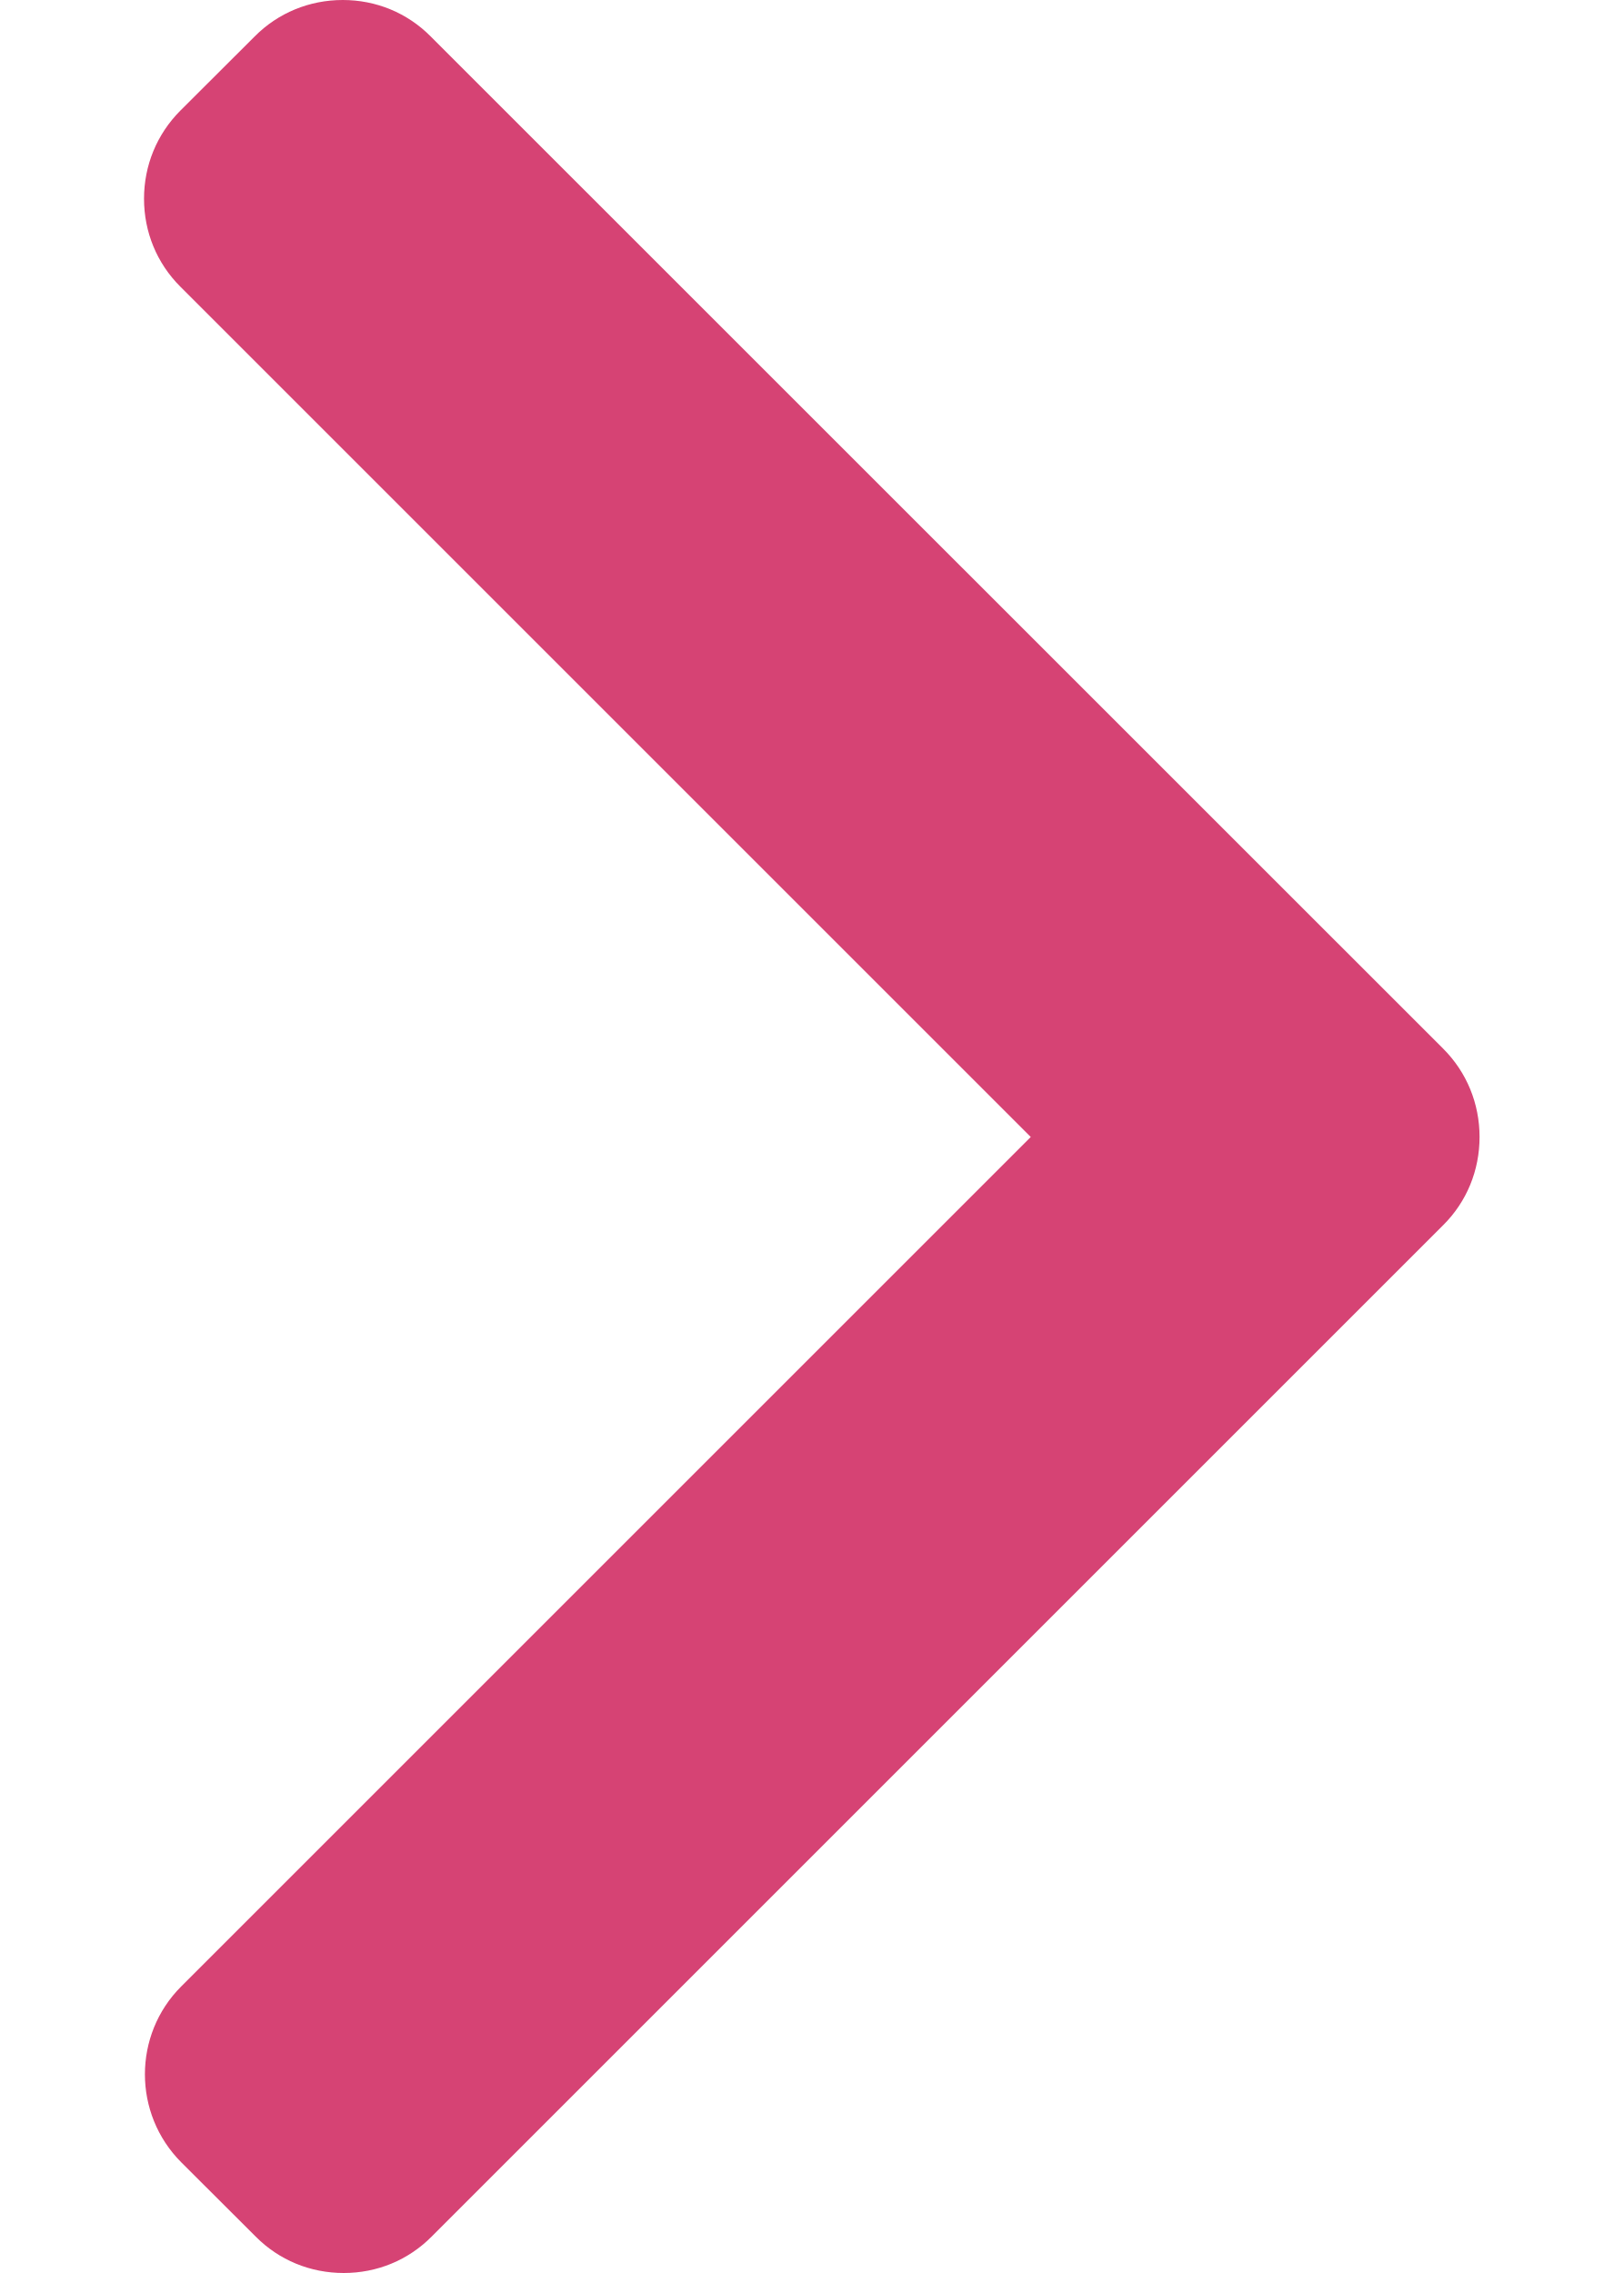
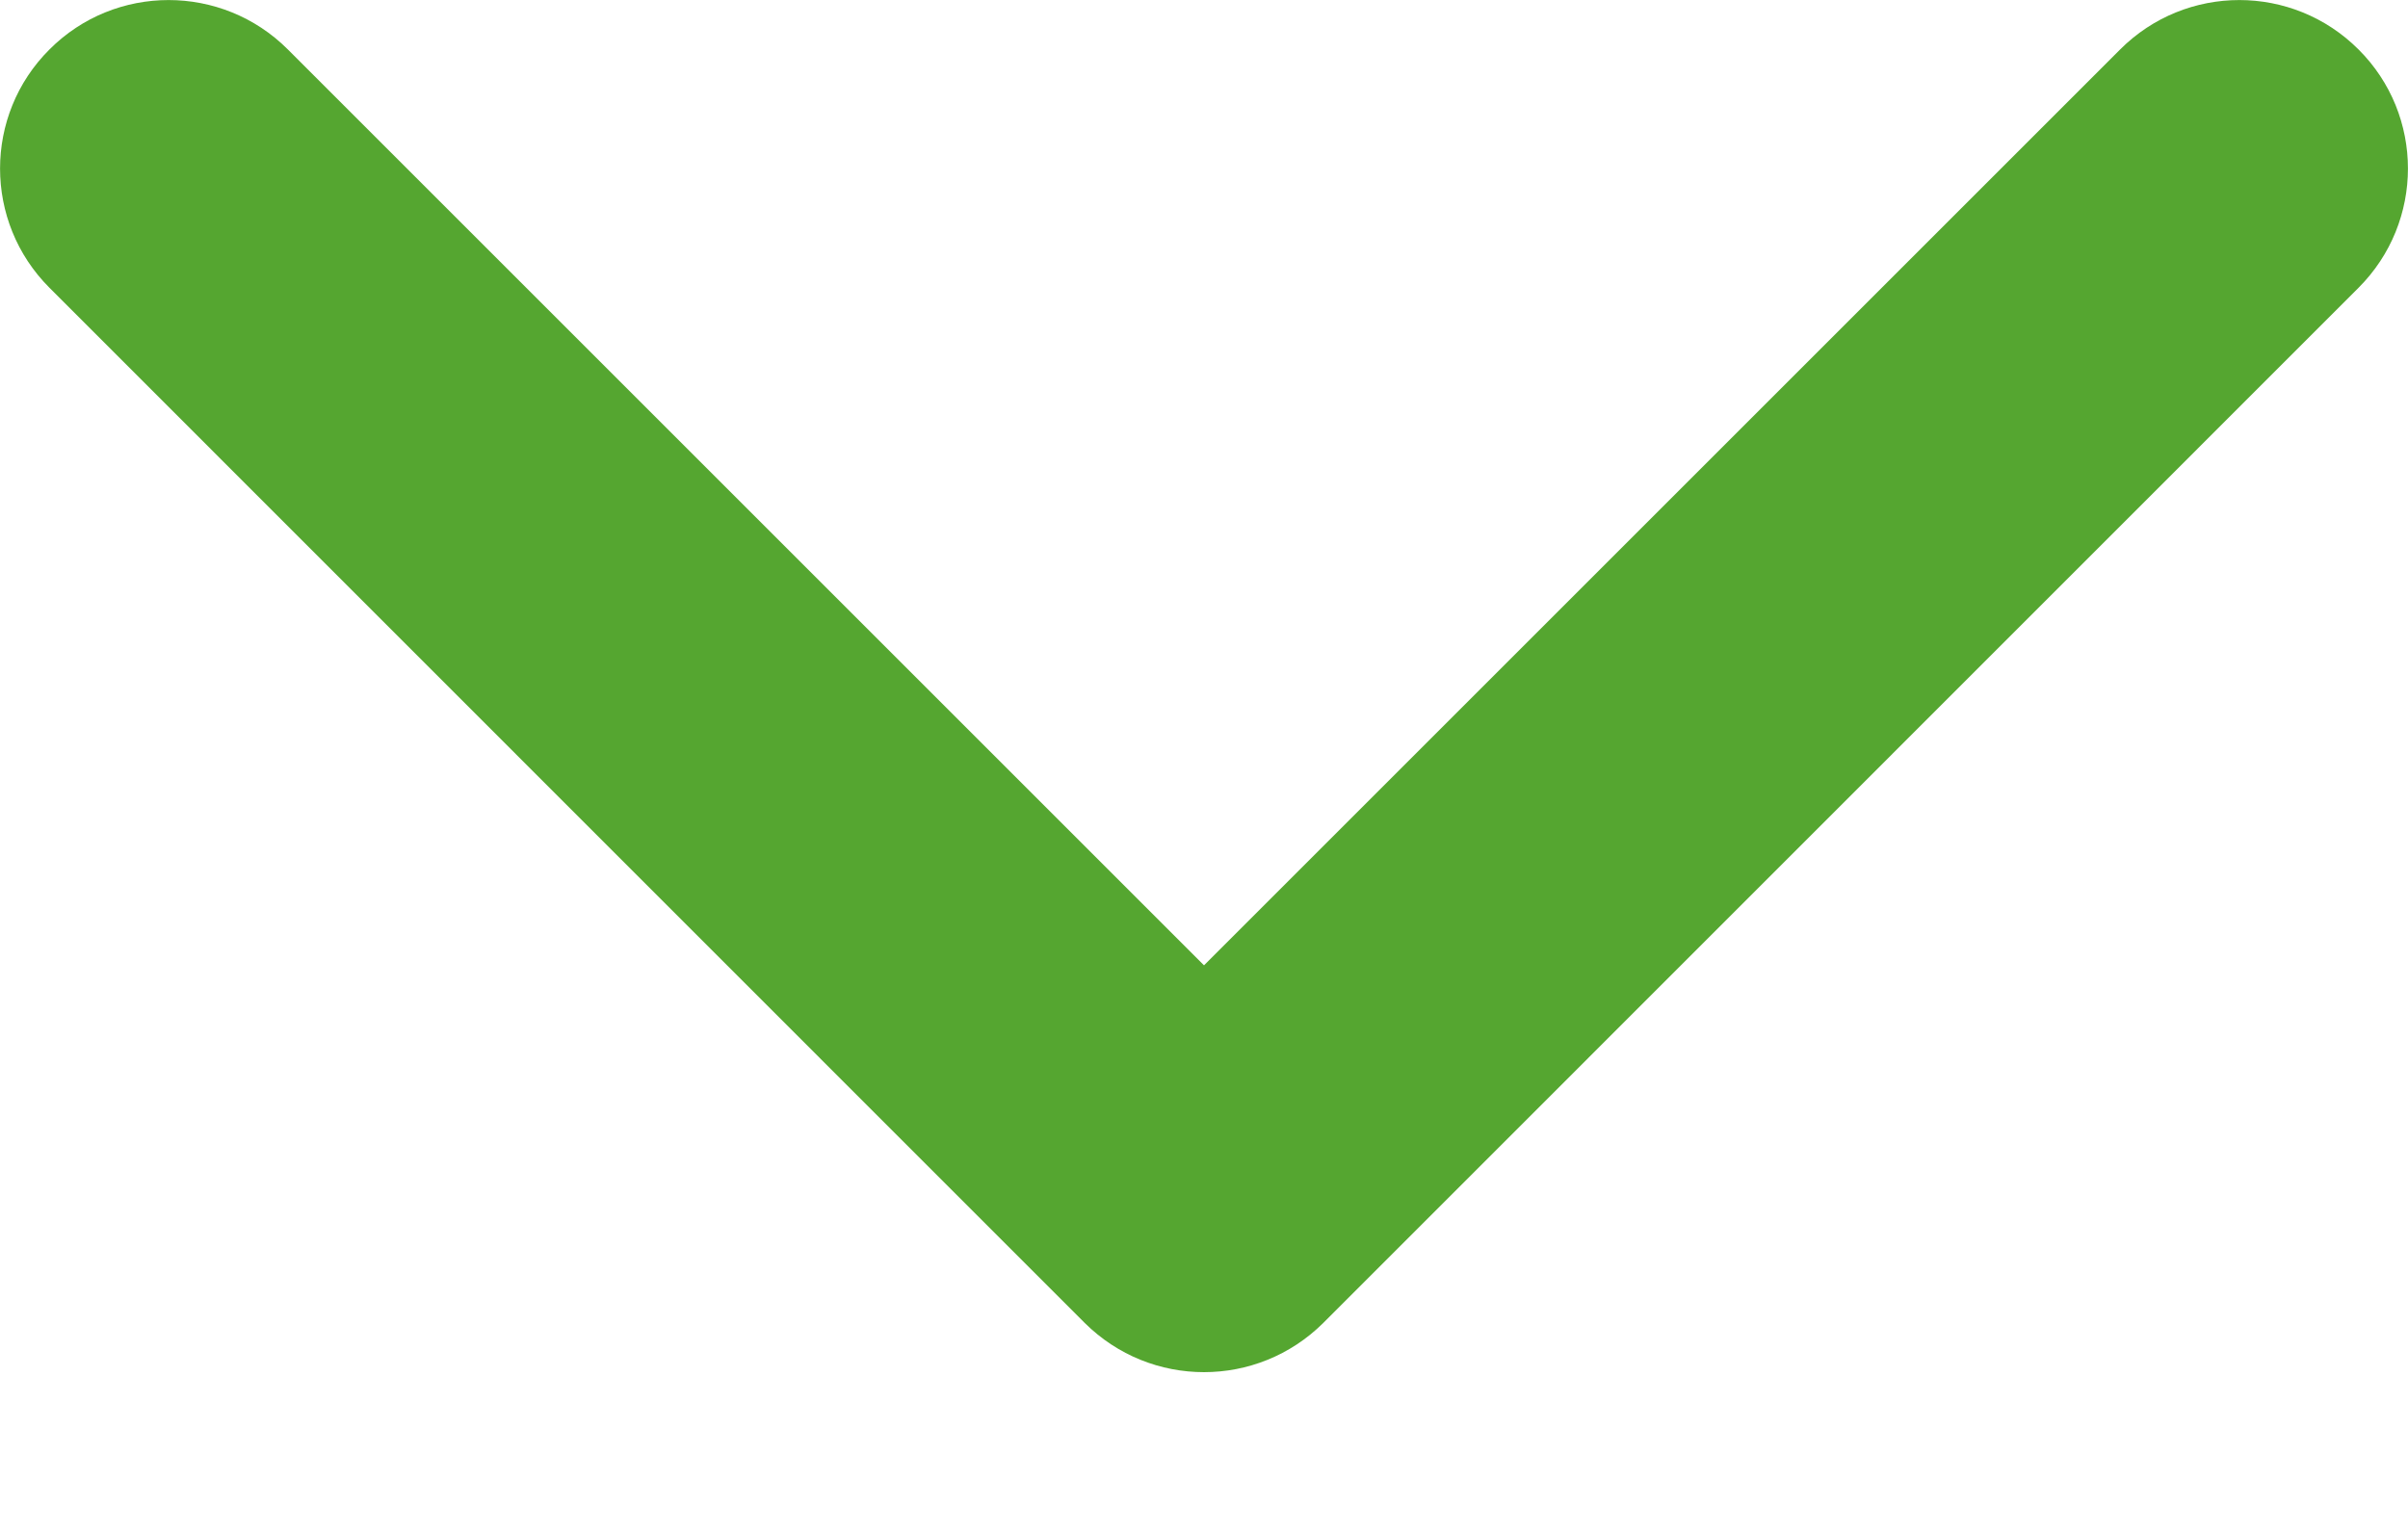
- <svg xmlns="http://www.w3.org/2000/svg" width="10" height="14" viewBox="0 0 10 14" fill="none">
-   <path d="M8.888 7.546L2.658 13.776C2.514 13.921 2.322 14 2.117 14C1.911 14 1.719 13.921 1.575 13.776L1.116 13.318C0.818 13.019 0.818 12.533 1.116 12.235L6.348 7.003L1.11 1.765C0.966 1.621 0.887 1.429 0.887 1.224C0.887 1.019 0.966 0.827 1.11 0.682L1.569 0.224C1.713 0.079 1.906 0 2.111 0C2.316 0 2.508 0.079 2.652 0.224L8.888 6.459C9.033 6.604 9.112 6.797 9.112 7.003C9.112 7.209 9.033 7.402 8.888 7.546Z" fill="#D64374" />
+ <svg xmlns="http://www.w3.org/2000/svg" width="11" height="7" viewBox="0 0 11 7" fill="none">
+   <path d="M5.5 6.27C5.303 6.27 5.106 6.195 4.955 6.045L0.226 1.315C-0.075 1.014 -0.075 0.526 0.226 0.226C0.526 -0.075 1.014 -0.075 1.315 0.226L5.5 4.411L9.685 0.226C9.986 -0.075 10.473 -0.075 10.774 0.226C11.075 0.526 11.075 1.014 10.774 1.315L6.045 6.045C5.894 6.195 5.697 6.27 5.5 6.27Z" fill="#55A630" />
</svg>
